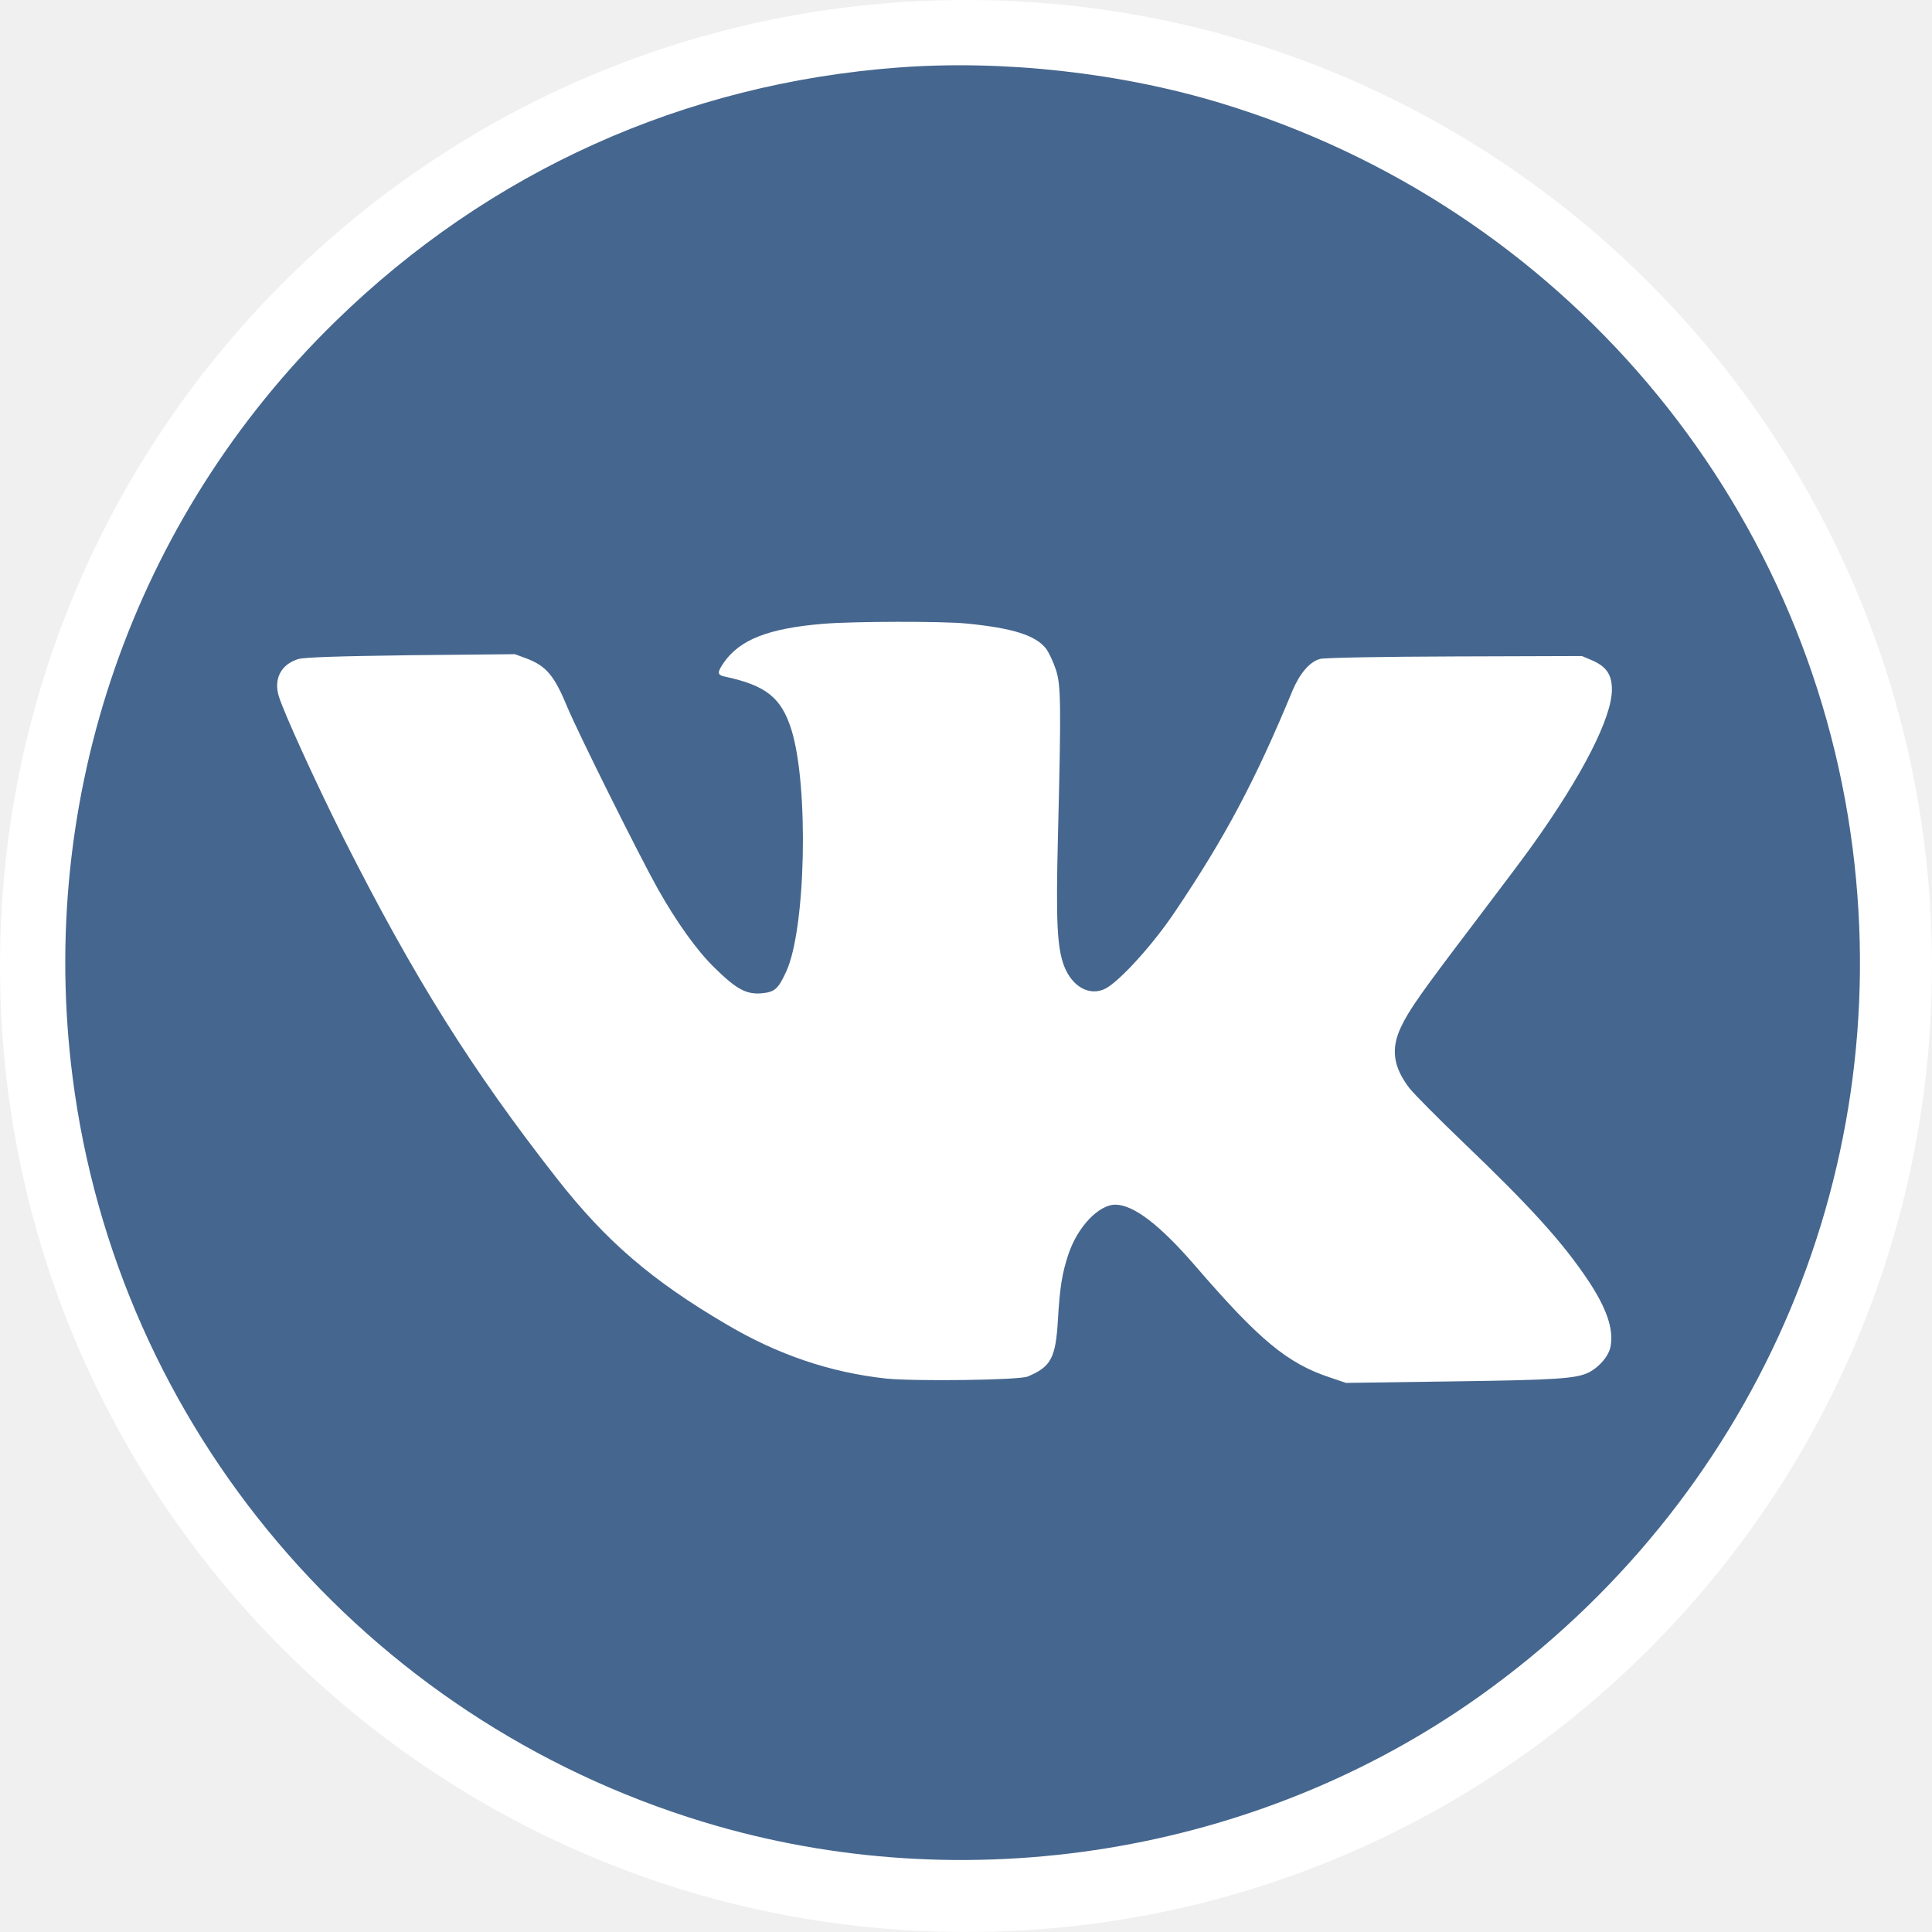
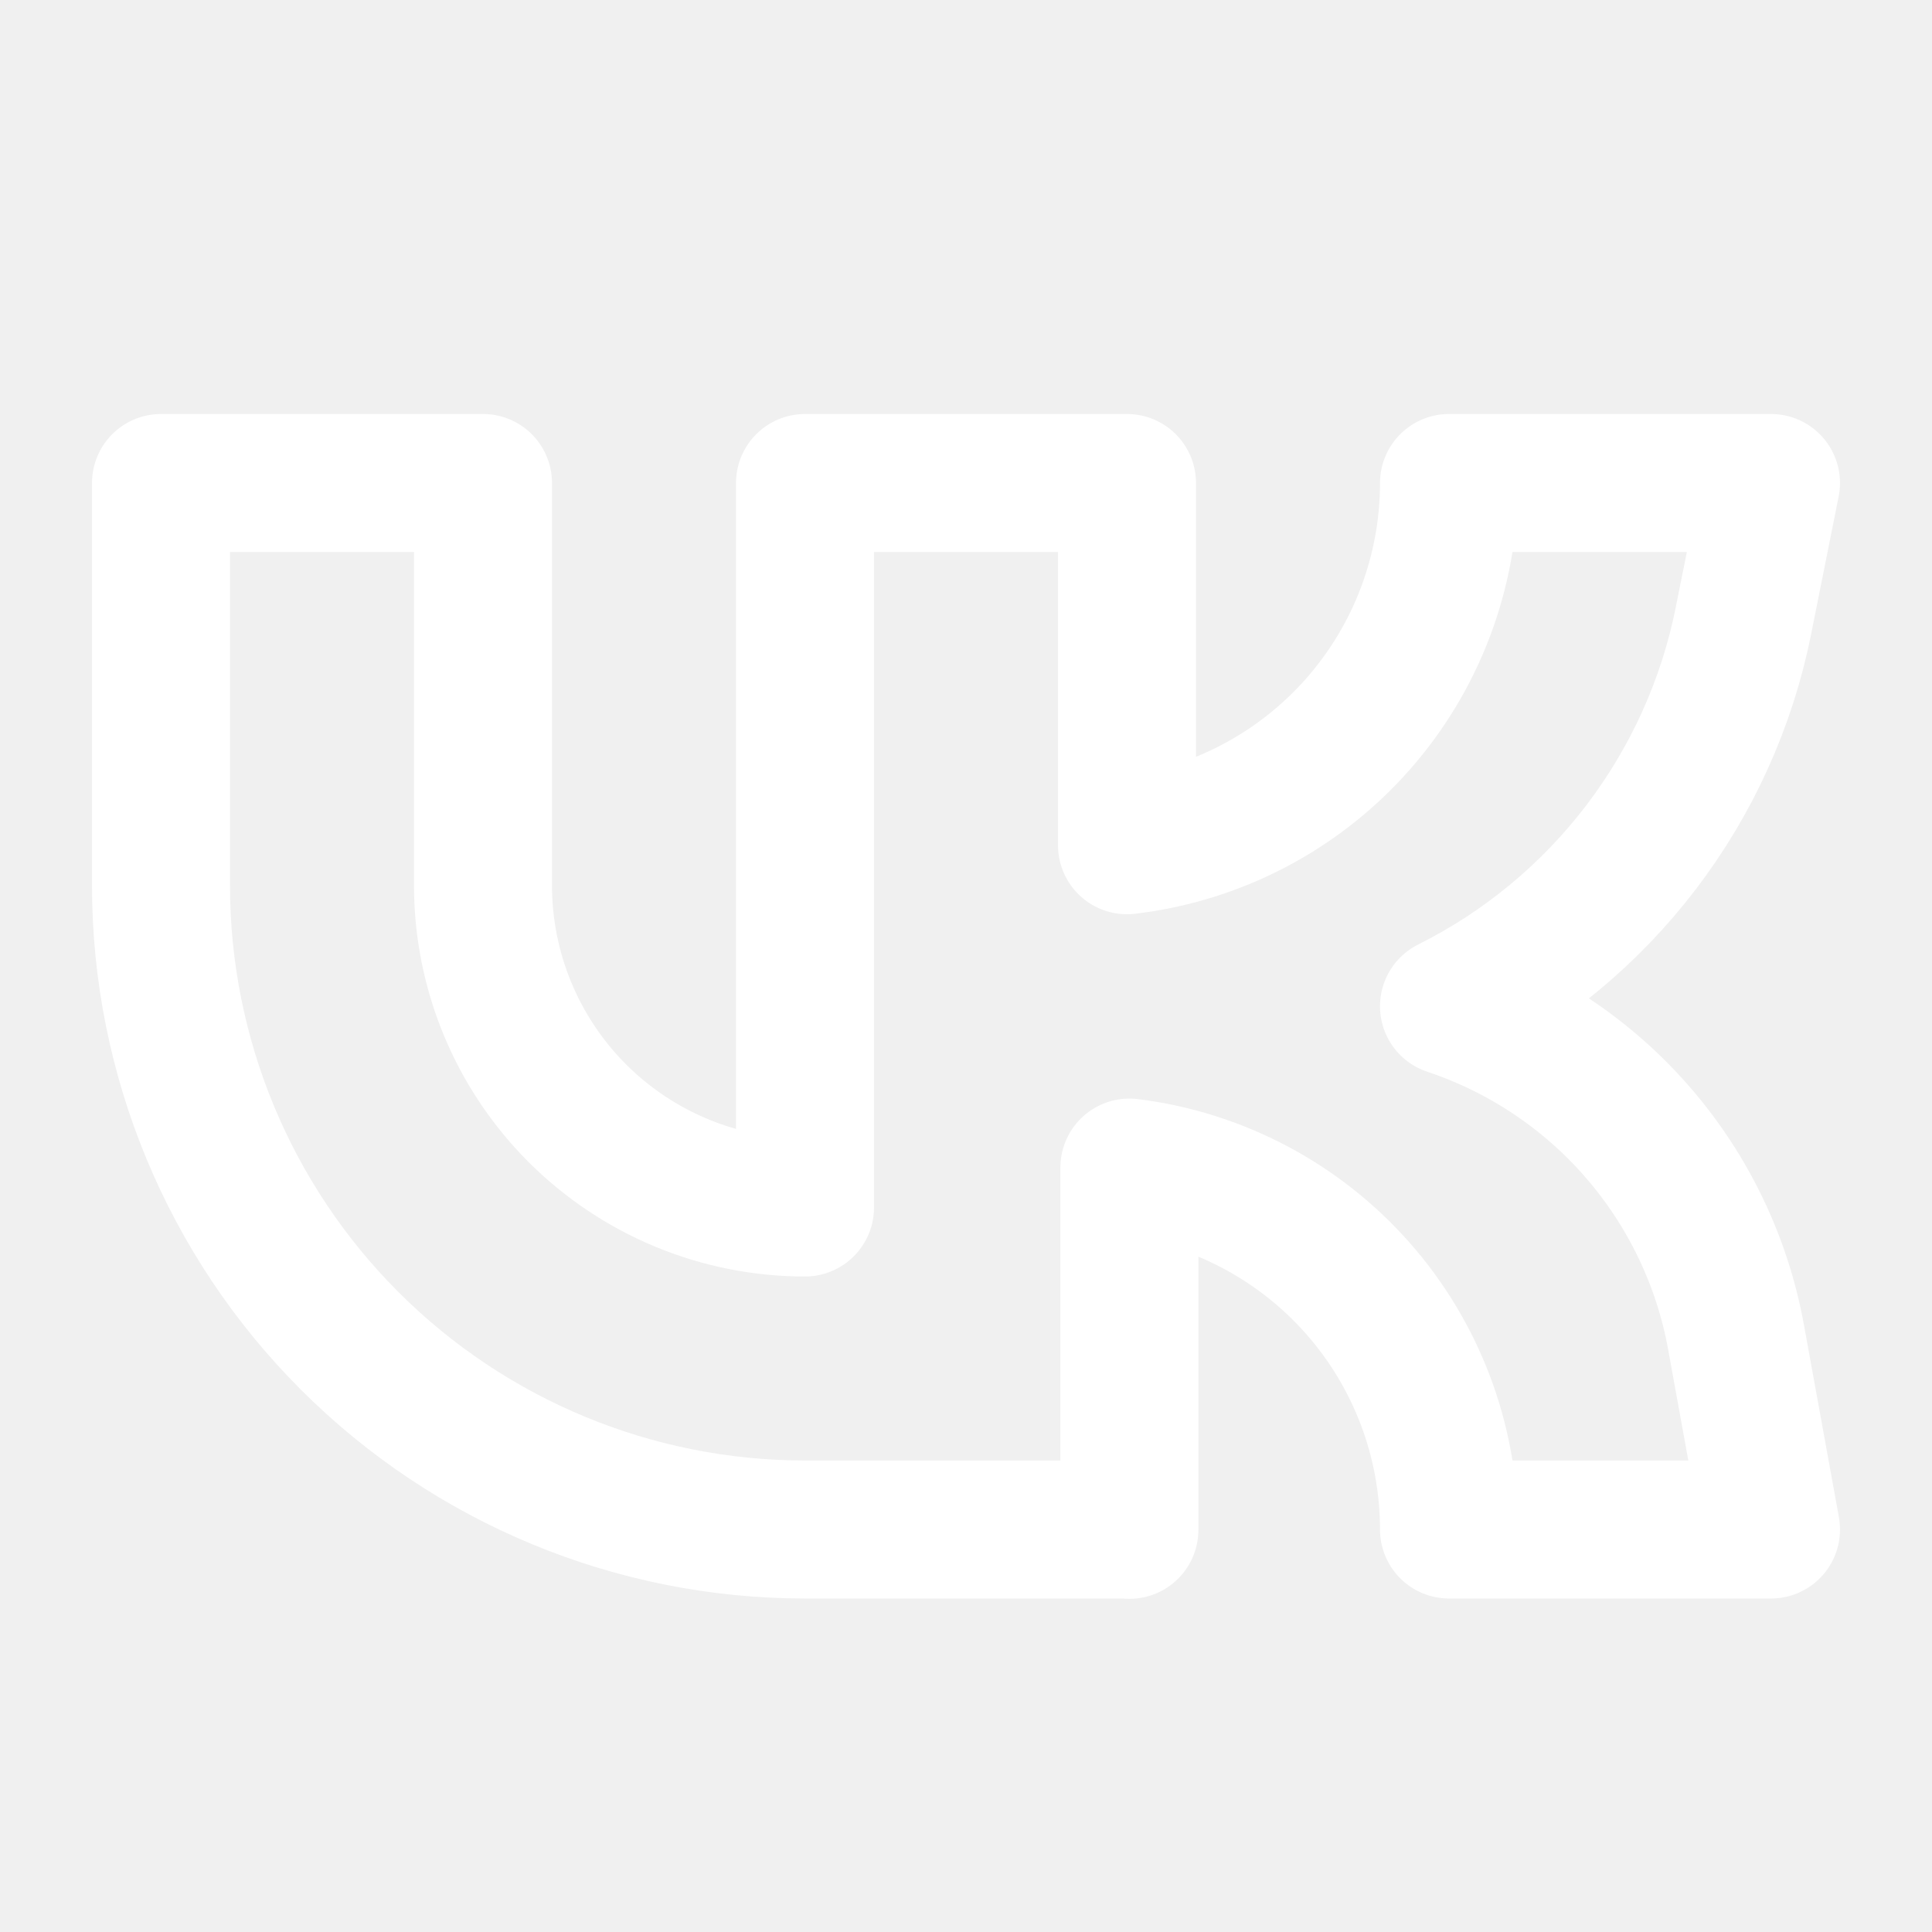
- <svg xmlns="http://www.w3.org/2000/svg" width="53" height="53" viewBox="0 0 53 53" fill="none">
-   <path d="M0 26.5C0 41.136 11.864 53 26.5 53C41.136 53 53 41.136 53 26.5C53 11.864 41.136 0 26.5 0C11.864 0 0 11.864 0 26.5Z" fill="white" />
-   <path d="M24.648 1.852C18.771 2.289 13.411 4.705 9.201 8.818C3.665 14.219 1.01 21.866 1.991 29.547C3.217 39.151 9.99 47.149 19.293 49.98C26.486 52.17 34.491 50.87 40.589 46.531C48.083 41.193 51.98 32.337 50.823 23.272C49.597 13.668 42.824 5.67 33.521 2.839C30.752 1.994 27.524 1.636 24.648 1.852ZM26.526 17.106C27.785 17.231 28.415 17.429 28.699 17.798C28.773 17.9 28.892 18.15 28.96 18.354C29.107 18.785 29.113 19.279 29.022 22.966C28.965 25.269 28.999 25.978 29.187 26.489C29.408 27.073 29.896 27.34 30.327 27.119C30.718 26.914 31.632 25.91 32.227 25.02C33.606 22.977 34.445 21.395 35.455 18.95C35.659 18.468 35.932 18.15 36.215 18.076C36.329 18.042 37.934 18.014 39.908 18.008L43.397 17.997L43.692 18.122C44.072 18.292 44.219 18.513 44.219 18.916C44.219 19.681 43.42 21.253 42.047 23.176C41.86 23.443 41.151 24.384 40.475 25.275C38.983 27.238 38.66 27.697 38.433 28.174C38.15 28.775 38.218 29.268 38.666 29.853C38.796 30.017 39.454 30.681 40.129 31.328C42.019 33.137 42.875 34.09 43.573 35.134C44.072 35.889 44.265 36.445 44.185 36.921C44.146 37.182 43.885 37.494 43.59 37.647C43.238 37.823 42.699 37.857 39.732 37.897L36.924 37.937L36.471 37.783C35.313 37.398 34.542 36.757 32.789 34.726C31.819 33.602 31.098 33.052 30.599 33.047C30.14 33.047 29.555 33.659 29.306 34.419C29.136 34.93 29.073 35.321 29.022 36.206C28.96 37.25 28.835 37.494 28.194 37.761C27.961 37.863 25.068 37.897 24.302 37.817C22.765 37.647 21.341 37.165 19.929 36.331C17.881 35.129 16.627 34.051 15.283 32.337C12.945 29.354 11.351 26.812 9.417 22.977C8.668 21.485 7.789 19.557 7.647 19.097C7.505 18.621 7.709 18.229 8.175 18.082C8.333 18.031 9.218 18.002 11.261 17.974L14.125 17.946L14.46 18.07C14.988 18.275 15.209 18.536 15.566 19.404C15.873 20.135 17.523 23.448 18.04 24.373C18.567 25.309 19.129 26.092 19.611 26.557C20.207 27.141 20.473 27.283 20.893 27.249C21.25 27.215 21.347 27.136 21.568 26.653C22.107 25.49 22.192 21.559 21.71 20.016C21.432 19.137 21.018 18.802 19.872 18.558C19.673 18.513 19.673 18.445 19.855 18.178C20.297 17.543 21.086 17.236 22.589 17.112C23.412 17.044 25.851 17.038 26.526 17.106Z" fill="#45668E" />
+ <svg xmlns="http://www.w3.org/2000/svg" width="42" height="42" viewBox="0 0 42 42" fill="none">
+   <path d="M24.5 33.25H17.5C13.787 33.25 10.226 31.775 7.601 29.149C4.975 26.524 3.5 22.963 3.5 19.25V10.5H10.5V19.25C10.5 21.107 11.238 22.887 12.55 24.2C13.863 25.512 15.643 26.25 17.5 26.25V10.5H24.5V18.375L24.552 18.368C26.471 18.129 28.235 17.197 29.515 15.748C30.794 14.299 31.5 12.433 31.5 10.5H38.5L37.901 13.494C37.543 15.286 36.78 16.973 35.671 18.425C34.561 19.878 33.135 21.058 31.5 21.875C33.09 22.405 34.508 23.352 35.605 24.617C36.703 25.883 37.441 27.421 37.74 29.069L38.5 33.25H31.5C31.5 31.317 30.794 29.451 29.515 28.002C28.235 26.553 26.471 25.621 24.552 25.382V33.257L24.5 33.25Z" stroke="white" stroke-width="3" stroke-linecap="round" stroke-linejoin="round" />
</svg>
